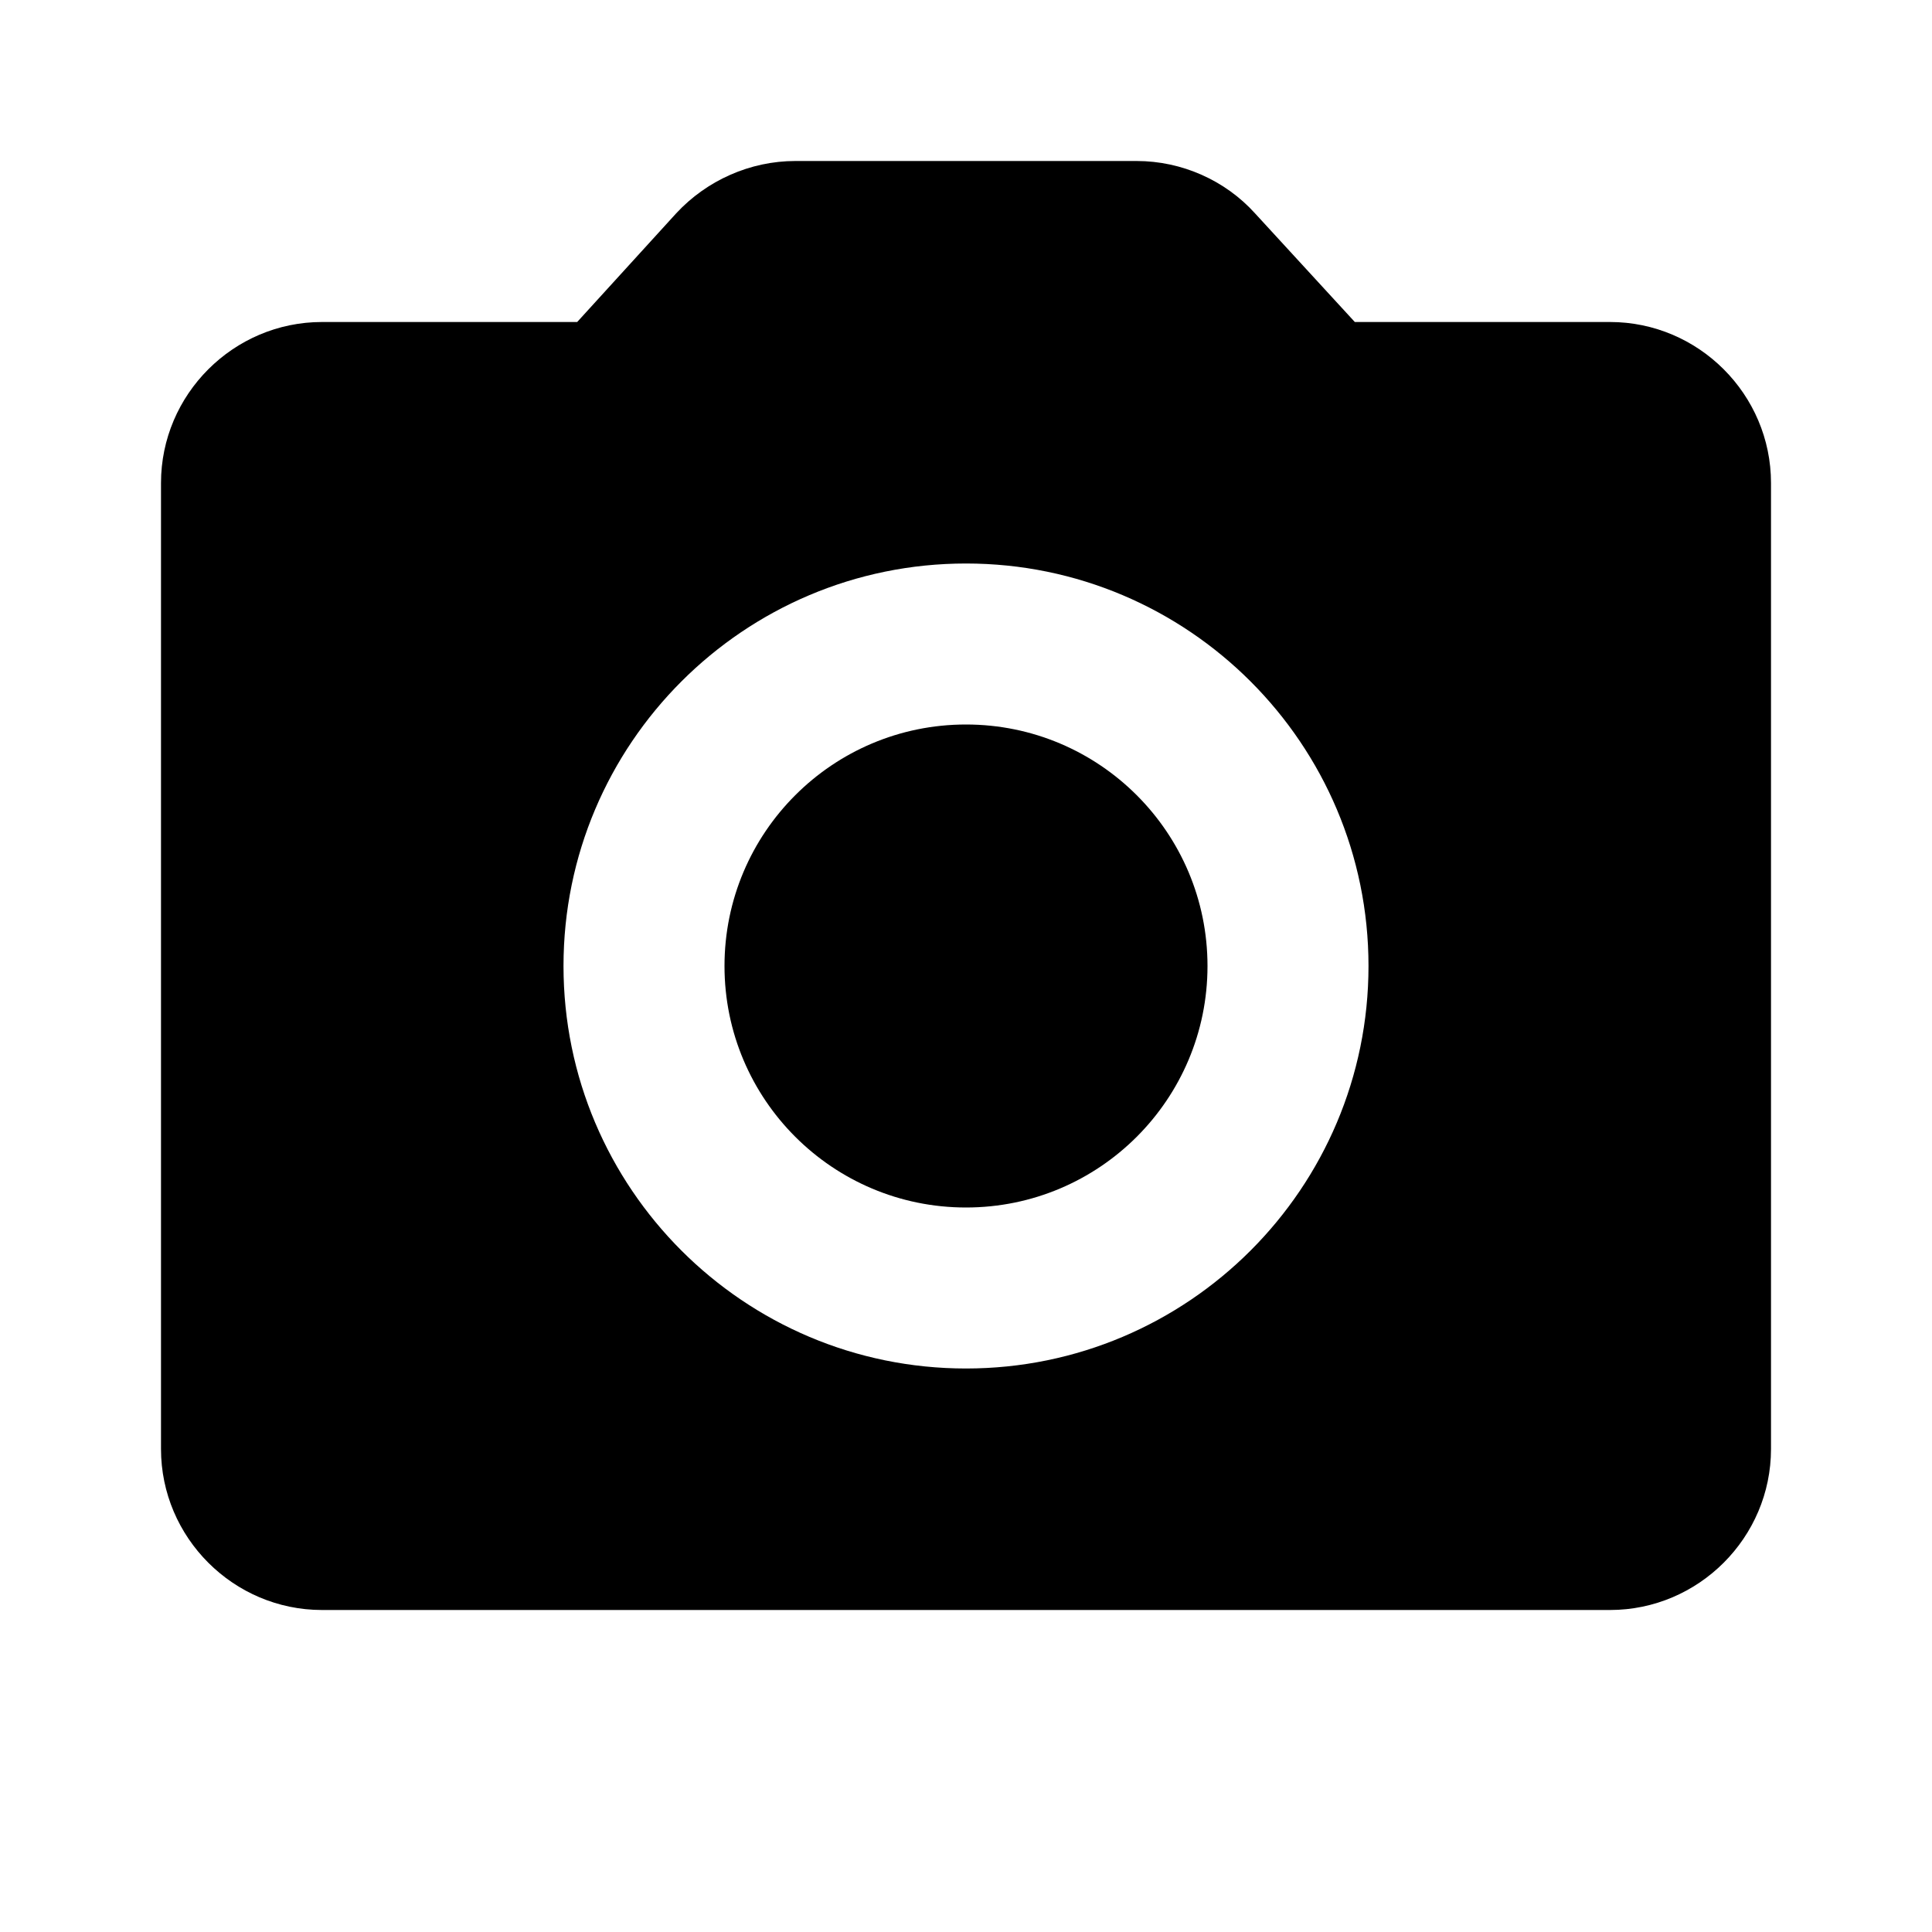
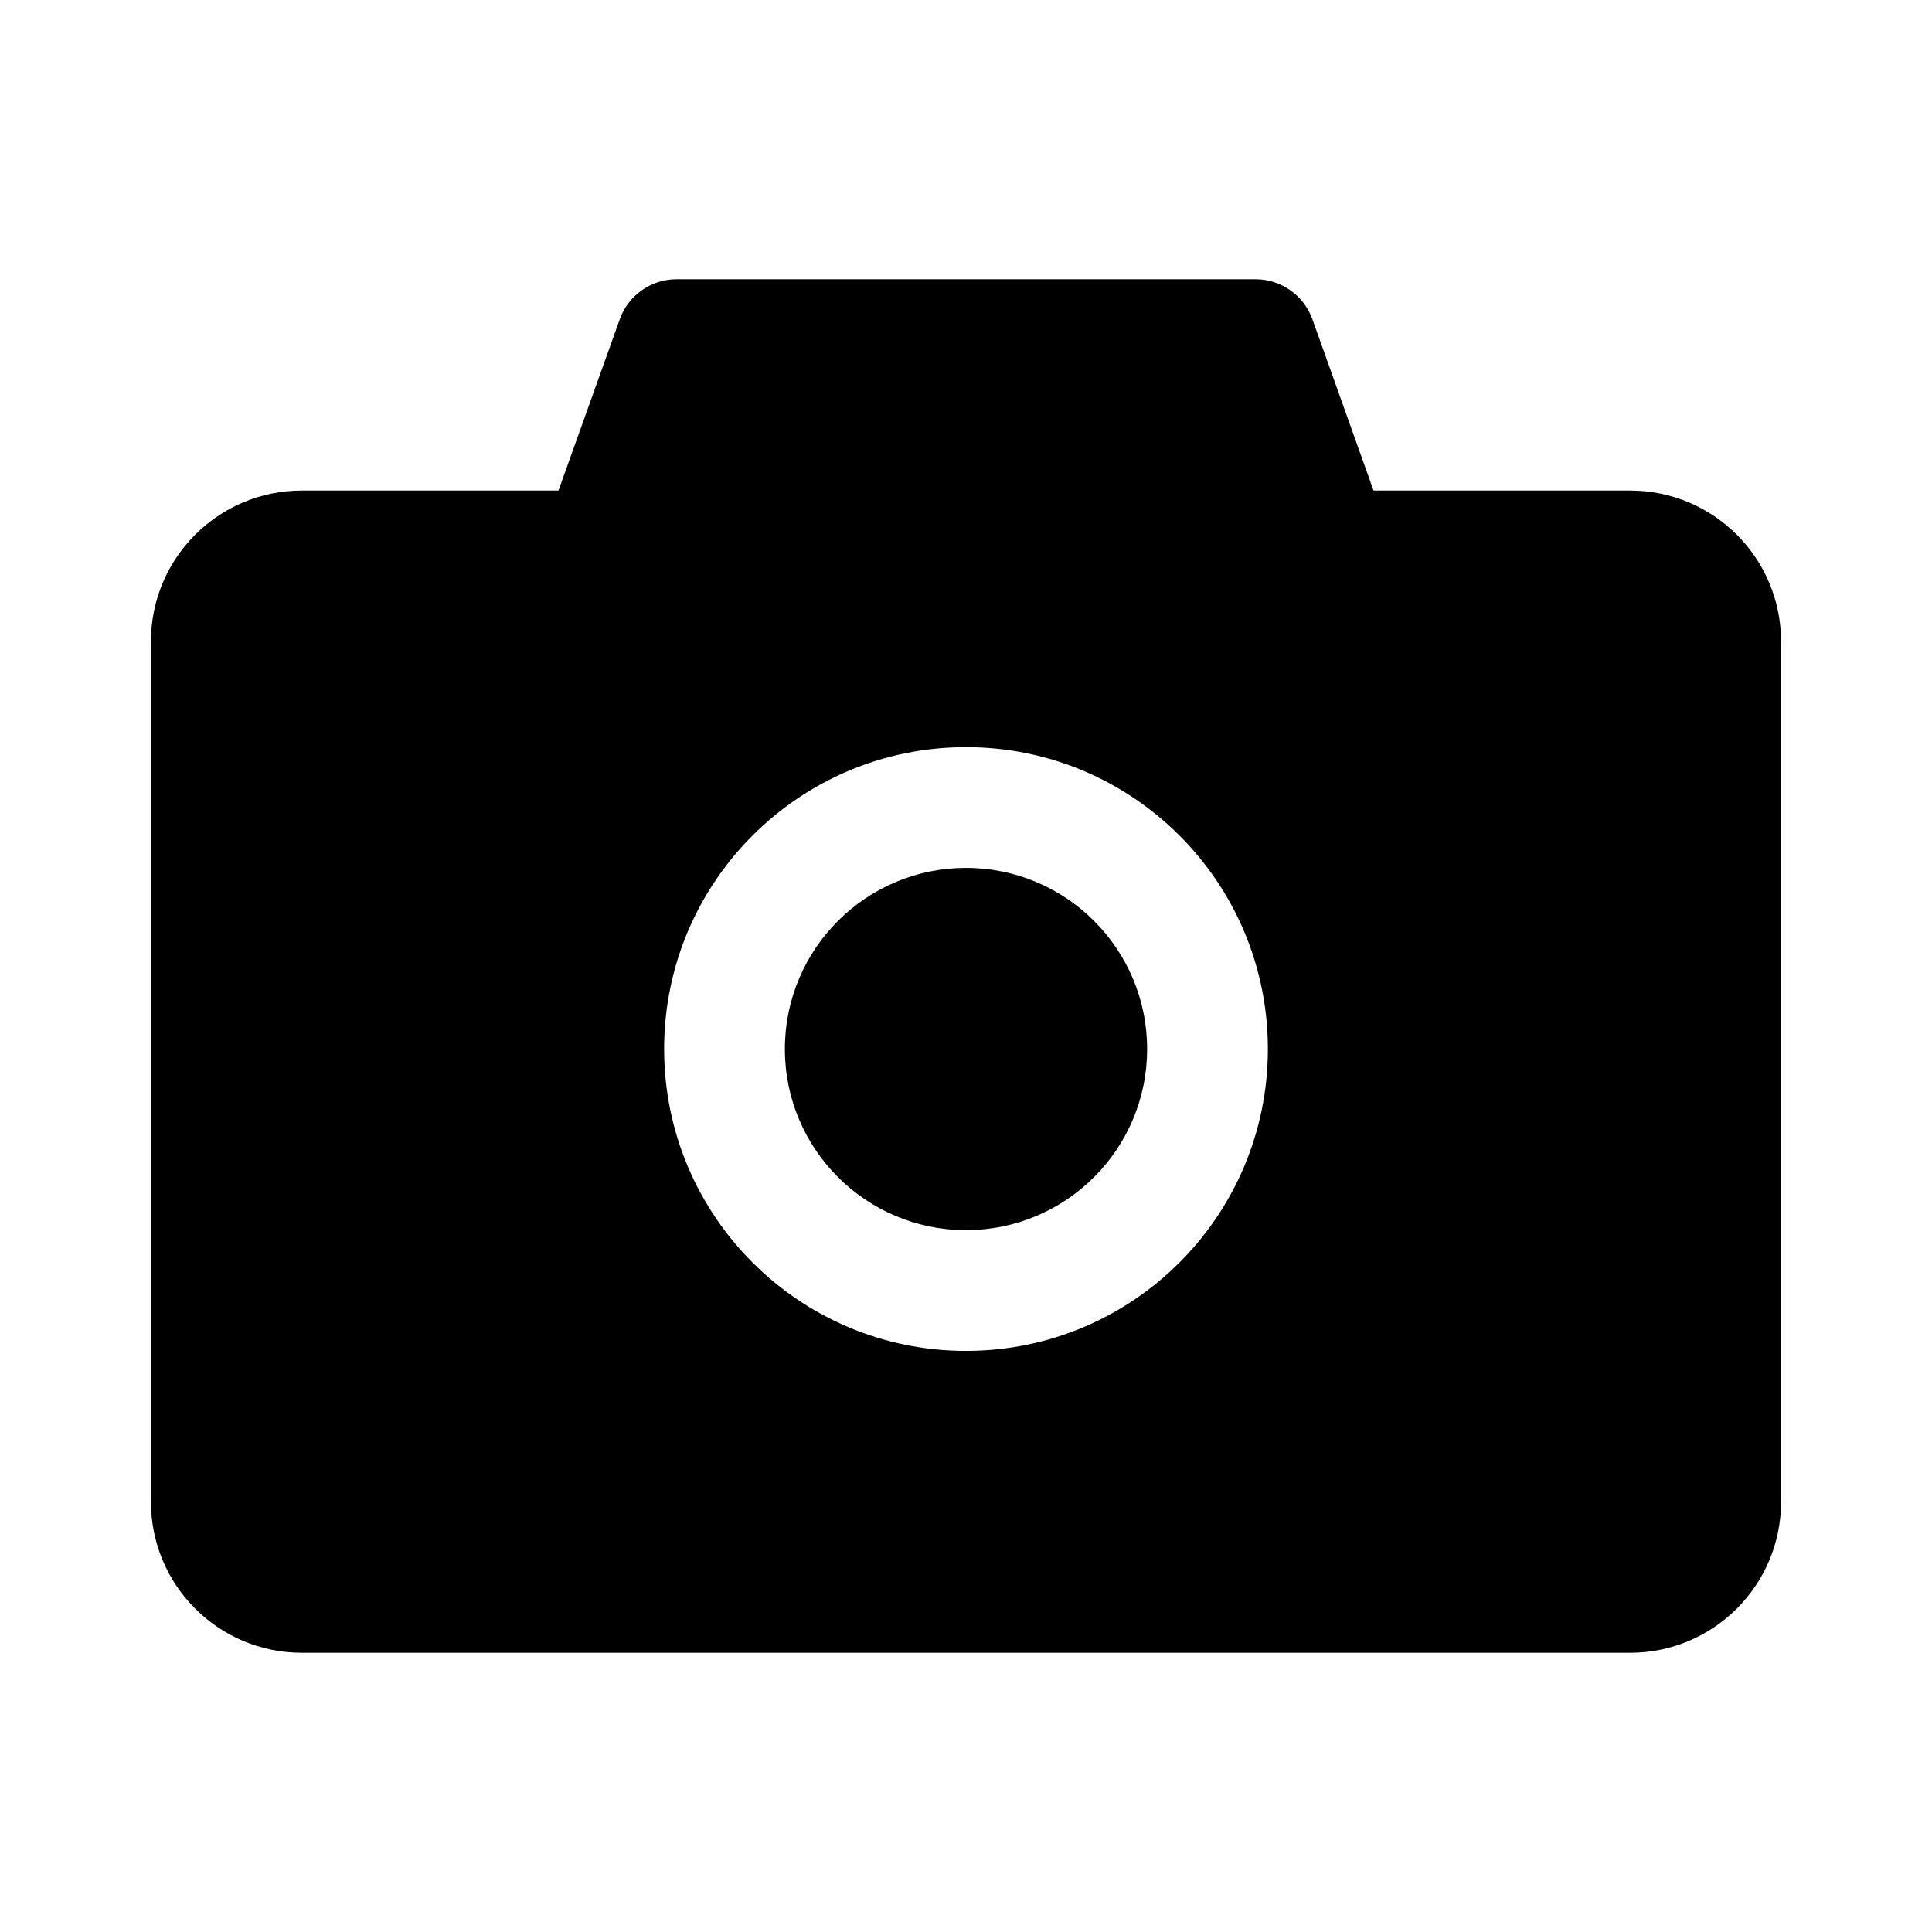
- <svg xmlns="http://www.w3.org/2000/svg" height="40" viewBox="0 0 24 24" width="40">
-   <path d="M0 0h24v24H0V0z" fill="none" />
-   <circle cx="12" cy="12" r="3" />
-   <path d="M20 4h-3.17l-1.24-1.35c-.37-.41-.91-.65-1.47-.65H9.88c-.56 0-1.1.24-1.48.65L7.17 4H4c-1.1 0-2 .9-2 2v12c0 1.1.9 2 2 2h16c1.1 0 2-.9 2-2V6c0-1.1-.9-2-2-2zm-8 13c-2.76 0-5-2.24-5-5s2.24-5 5-5 5 2.24 5 5-2.24 5-5 5z" />
+ <svg xmlns="http://www.w3.org/2000/svg" height="40px" width="40px" class="icon" viewBox="0 0 1024 1024">
+   <path d="M864 260H728l-32.4-90.8a32.07 32.07 0 0 0-30.2-21.2H358.6c-13.5 0-25.6 8.5-30.1 21.2L296 260H160c-44.2 0-80 35.8-80 80v456c0 44.2 35.8 80 80 80h704c44.2 0 80-35.8 80-80V340c0-44.2-35.8-80-80-80zM512 716c-88.4 0-160-71.6-160-160s71.6-160 160-160 160 71.6 160 160-71.6 160-160 160zm-96-160a96 96 0 1 0 192 0 96 96 0 1 0-192 0z" />
</svg>
